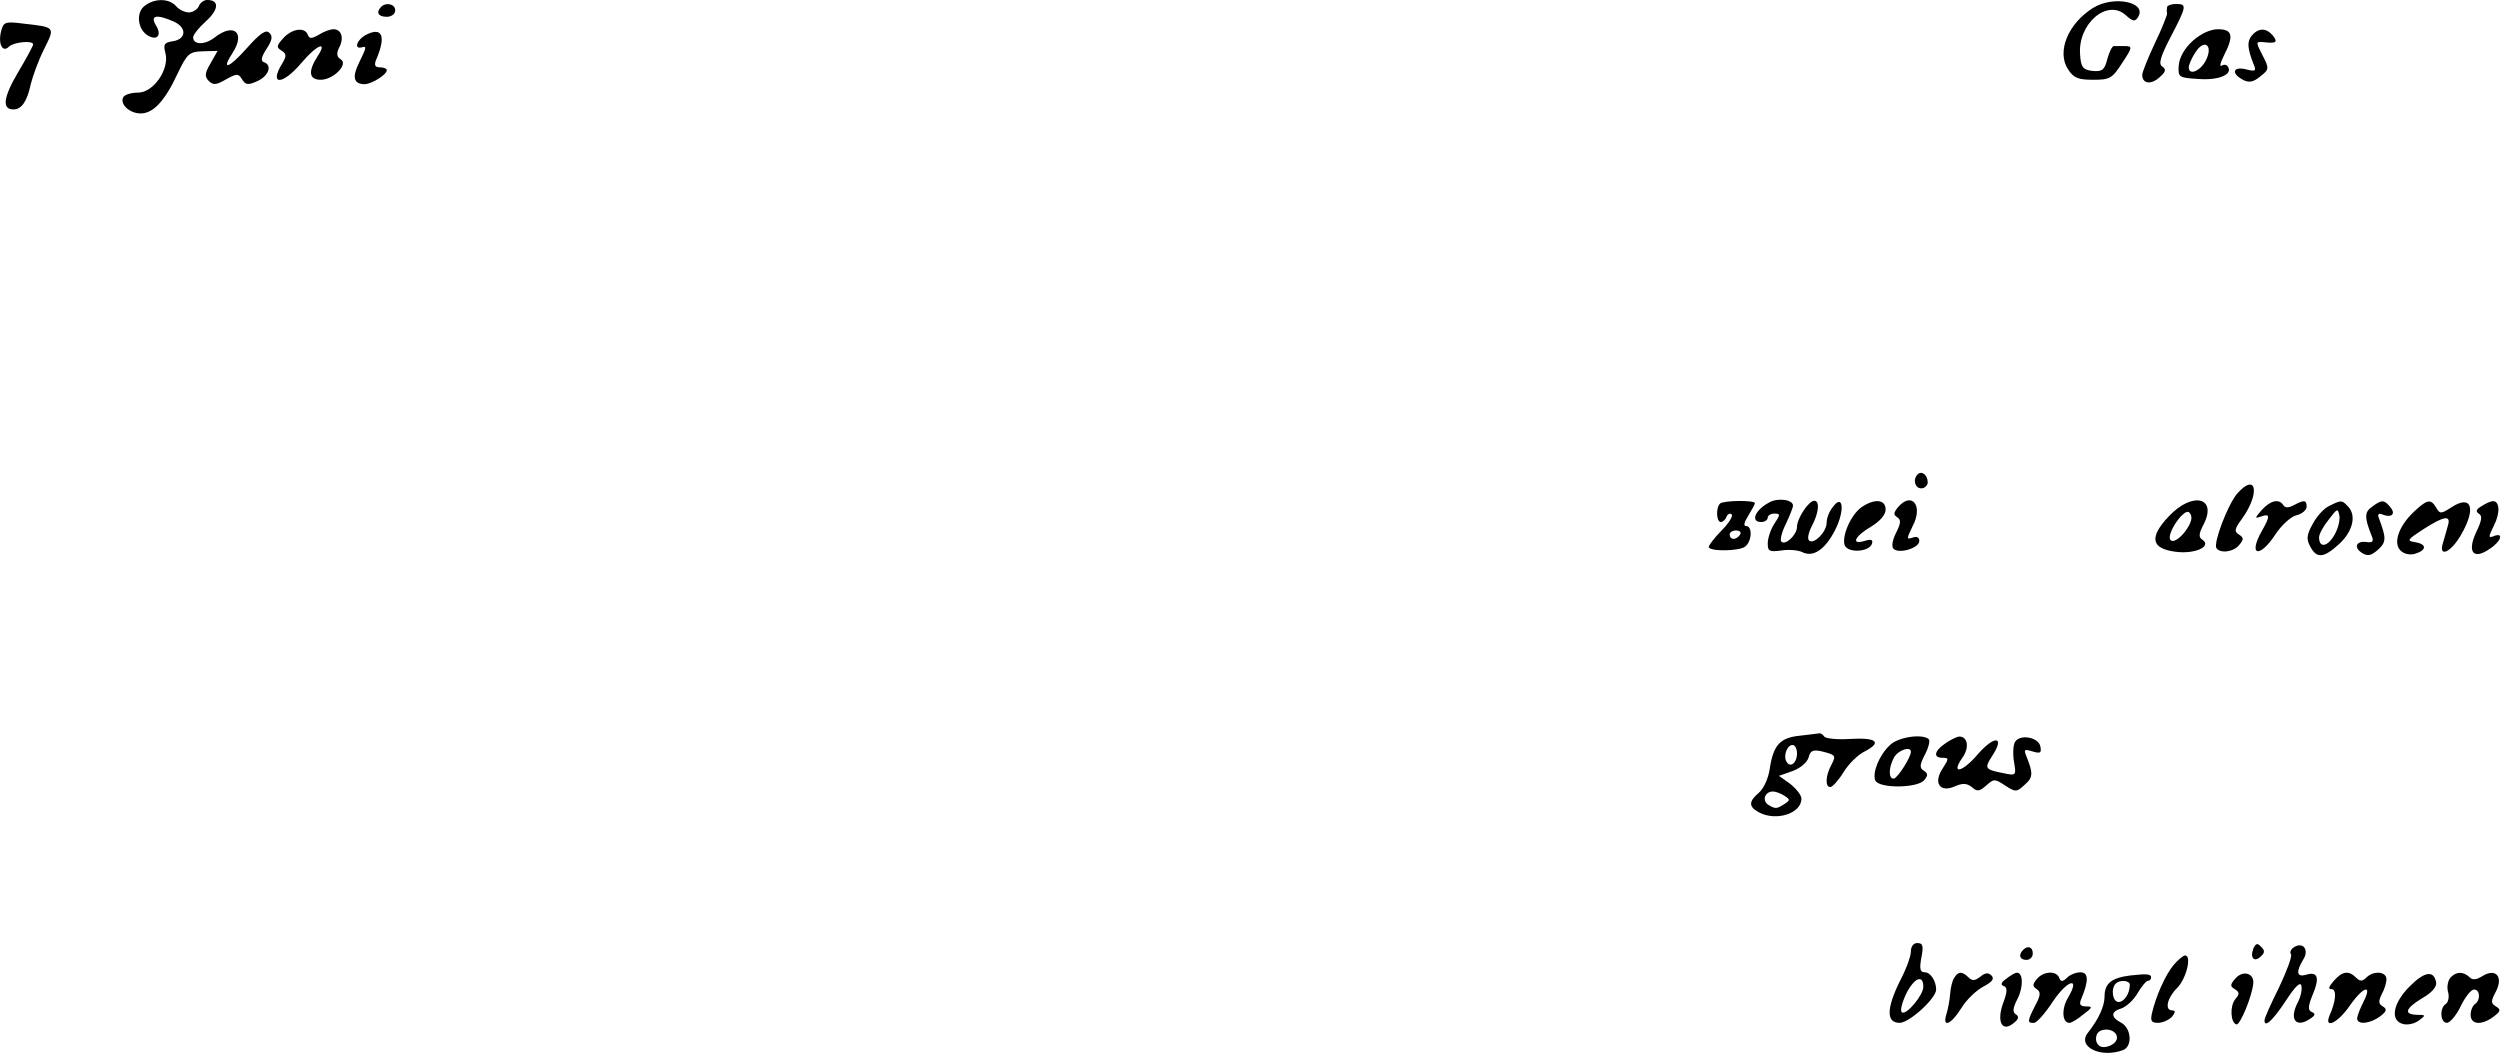
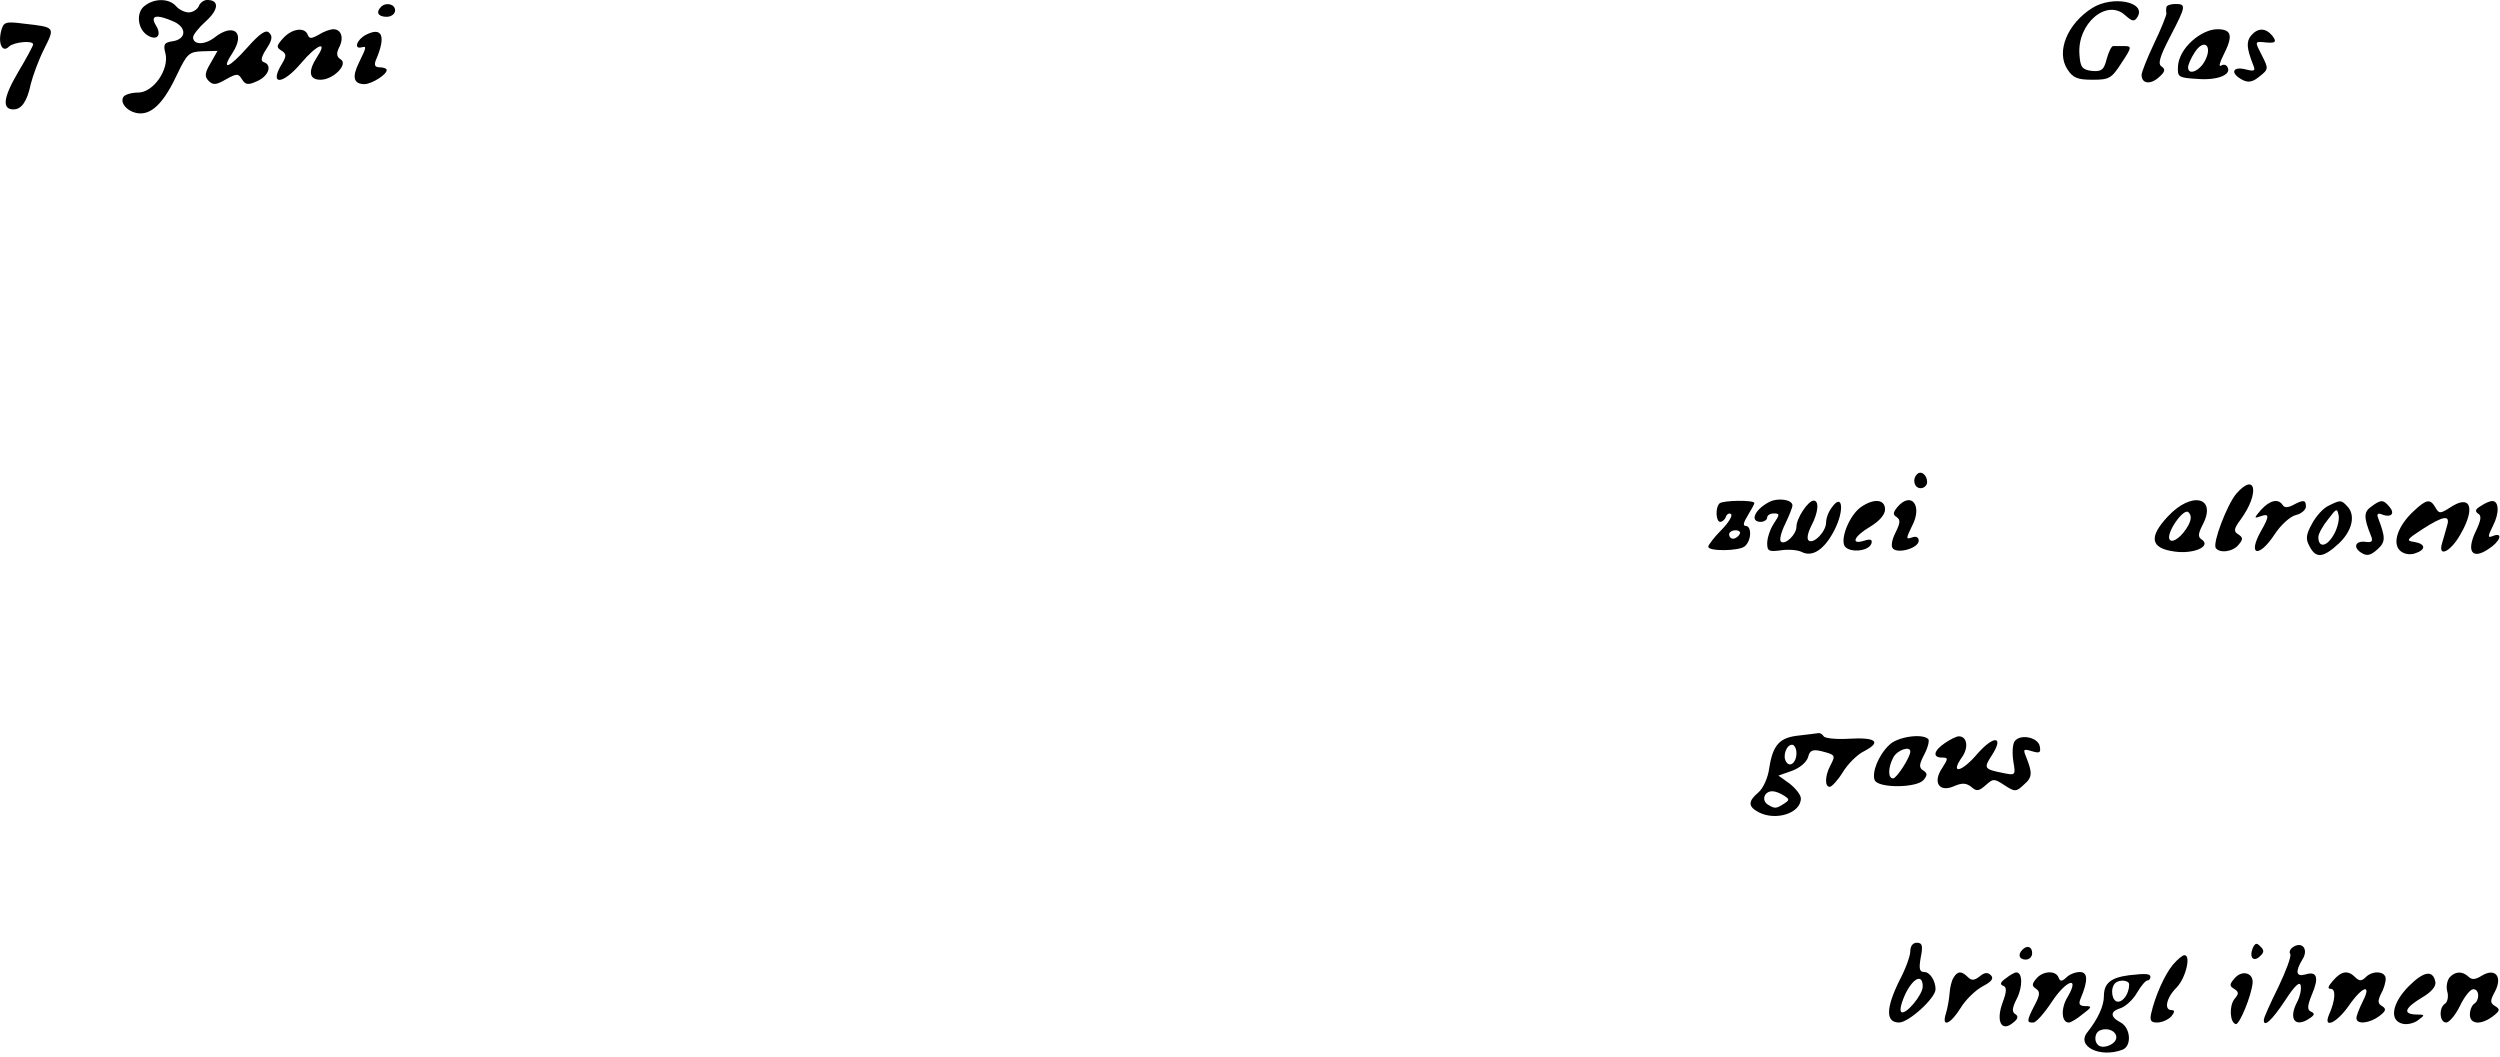
- <svg xmlns="http://www.w3.org/2000/svg" version="1.0" viewBox="0 0 593.816 250.084">
+ <svg xmlns="http://www.w3.org/2000/svg" version="1.0" viewBox="0 0 594 251">
  <path d="M34.448 1.327c-2.19 1.524-1.81 5.524.572 7.048 2.286 1.428 3.524 0 2-2.381-1.429-2.381.19-2.667 4.286-.858 3.143 1.429 2.952 4.19-.286 4.667-2 .286-2.286.762-1.714 2.857.952 3.81-2.858 9.334-6.477 9.334-1.619 0-3.143.476-3.524 1.047-.952 1.62 1.429 3.905 4.096 3.905 2.952 0 5.714-2.857 8.762-9.428 2.286-4.762 2.762-5.239 6-5.334l3.524-.095-1.62 2.857c-1.428 2.381-1.523 3.238-.475 4.286 1.047 1.048 1.81.952 4.095-.381 2.571-1.429 2.952-1.429 3.81 0 .857 1.333 1.428 1.429 3.714.38 2.667-1.237 3.524-3.809 1.428-4.475-.761-.286-.571-1.239.667-3.143 1.333-2 1.524-3.048.667-3.81-.762-.857-2.19.095-5.238 3.524-4.381 4.952-6.381 5.62-3.429 1.143 3.048-4.762.19-7.143-4.381-3.524-2.381 1.81-5.048 1.714-5.048-.095 0-.572 1.334-2.286 3.048-3.81 3.048-2.762 3.238-5.048.286-5.048-.762 0-1.715.667-2 1.524-.381.762-1.429 1.429-2.381 1.429-.953 0-2.286-.667-2.953-1.429-1.619-1.905-5.048-2-7.429-.19zm462.676.571c-5.905 3.715-8.667 10.381-5.905 14.572 1.334 2.095 2.477 2.476 6 2.476 3.905 0 4.477-.286 6.858-4 2.476-3.714 2.476-4 .667-4h-2.667c-.381 0-1.048 1.333-1.524 3.048-.667 2.666-1.238 3.047-3.524 2.857-2.286-.286-2.762-.857-2.952-3.905-.572-7.333 6.476-13.334 10.857-9.333 1.714 1.523 2.19 1.619 2.952.38 2.096-3.523-5.904-5.142-10.762-2.095zm-406.58-.286c-1.333 1.334-.666 2.381 1.334 2.381 1.048 0 2-.666 2-1.523 0-1.524-2.19-2-3.333-.858zm424.2.096c-.096.476-.096 1.143 0 1.524 0 .38-1.238 3.619-2.953 7.143-1.619 3.428-2.952 6.762-2.952 7.428 0 2.096 2.095 2.381 4.095.572 1.524-1.334 1.62-1.905.667-2.572-.953-.571-.476-2.286 2-7.048 3.81-7.333 3.905-7.81 1.238-7.81-1.143 0-2.095.382-2.095.763zM.257 7.422c-.762 3.048.381 5.238 1.905 3.62 1.143-1.048 5.714-1.525 5.714-.477 0 .286-1.619 3.333-3.619 6.667-3.524 6-3.81 8.762-1.047 8.762 1.904 0 3.238-1.905 4.095-6 .476-1.905 1.81-5.62 3.143-8.286C13.115 6.374 13.21 6.47 5.59 5.613 1.21 5.04.829 5.232.257 7.423zm67.05 1.62c-1.62 1.809-1.715 2.19-.477 2.952s1.238 1.333.286 2.952c-3.334 5.334-.096 5.429 4.476 0 3.714-4.381 6.381-5.429 3.81-1.524-2.286 3.524-2 5.524.762 5.524 3.047 0 6.666-3.714 4.762-4.857-.953-.572-1.048-1.429-.381-2.762 1.238-2.286.571-4.381-1.334-4.381-.762 0-2.38.571-3.524 1.333-1.714.953-2.19.953-2.571 0-.667-1.905-3.715-1.524-5.81.762zm19.619-.763c-2.19 1.143-2.953 3.524-.953 2.953 1.143-.286 1.143-.096-.666 3.619-1.715 3.428-1.334 5.143 1.333 5.143 1.81-.095 5.238-2.286 5.238-3.334 0-.38-.762-.666-1.619-.666-1.143 0-1.429-.476-.952-1.715 2.476-5.714 1.523-8-2.381-6zm433.913 1.429c-2 1.81-3.143 3.905-3.333 5.81-.19 2.857 0 2.952 4.666 3.238 4.762.38 8.191-1.048 7.048-2.858-.286-.571-.952-.666-1.524-.285-.571.285-.285-.762.572-2.476 2.38-4.667 2-6.191-1.429-6.191-1.81 0-4.095 1.048-6 2.762zm3.048 4.762c-1.334 2.476-4 3.524-4 1.524 0-.572.666-2.19 1.619-3.62 2.19-3.333 4.286-1.523 2.38 2.096zm10.952-6c-1.143 1.428-1.047 2.952.477 6.857.666 1.524.38 1.714-1.81 1.143-3.143-.762-3.62.952-.762 2.476 1.429.762 2.476.572 4.095-.762 2.19-1.714 2.19-1.905.572-5.047-1.62-3.143-1.62-3.239.095-3.143 3.143.38 3.62.095 2.381-1.524-1.619-1.905-3.429-1.905-5.048 0zm-79.335 104.192c-1.238 1.238-.666 3.334.858 3.334.762 0 1.523-.667 1.523-1.429 0-1.714-1.428-2.857-2.38-1.905zm75.811 4.667c-2.19 2.667-5.619 11.62-4.857 12.857.857 1.334 4.096.953 5.429-.761 1.143-1.334 1.048-1.715-.095-2.477-1.143-.666-1.048-1.333.666-3.619 4.477-6.19 3.524-11.333-1.143-6zm-111.05 2c-3.428 1.81-4.57 4.667-1.904 4.667.762 0 1.524-.476 1.524-1.048 0-.476.666-.952 1.524-.952 1.523 0 1.523.19 0 2.476-.858 1.333-1.524 3.429-1.524 4.572 0 1.904.38 2.095 3.238 1.714 1.714-.286 4-.095 4.952.38 2.572 1.334 5.429-.57 7.81-5.237 2.381-4.667 1.905-8.858-.571-5.429-.858 1.048-1.429 2.667-1.429 3.62 0 2.19-2.857 5.142-4.095 4.38-.572-.38-.286-1.81.571-3.524 1.714-3.238 1.905-6 .572-6-1.334 0-4.096 4.19-4.096 6.19 0 1.906-2.762 4.477-3.714 3.525-.381-.381.095-2.286 1.047-4.19.953-2.001 1.715-3.906 1.715-4.382 0-1.429-3.62-1.905-5.62-.762z" />
  <path d="M408.551 119.615c-1.048 1.047-.857 4.38.19 4.38.477 0 1.143-.57 1.334-1.237.286-.667.857-.953 1.238-.572s-.667 2.096-2.38 3.81c-1.715 1.714-3.049 3.524-3.049 3.905 0 1.143 7.334 1.047 8.667-.095 1.62-1.334 1.715-4.858.19-4.858-.666 0-.475-.857.477-2.38.857-1.43 1.619-2.763 1.619-3.048 0-.762-7.524-.667-8.286.095zm4.762 7.333c-.286.572-1.048 1.048-1.524 1.048-.571 0-.952-.476-.952-1.048 0-.476.667-.952 1.524-.952s1.333.476.952.952zm28.858-6.476c-2.572 1.81-4.762 6.953-4 9.048.762 1.905 5.81 1.619 6.476-.381.286-.953-.19-1.143-1.714-.667-3.334 1.048-2.476-1.047 1.428-3.333 2.19-1.334 3.524-2.857 3.524-4.096 0-2.476-2.666-2.666-5.714-.571zm8.571.095c-.952 1.238-1.047 1.715-.095 2.286.953.667.857 1.429-.286 3.714-.857 1.715-1.142 3.239-.571 3.81 1.333 1.238 6.095-.19 6.095-1.905 0-.857-.666-1.143-1.619-.762-1.428.476-1.428.286 0-2.666 2.667-4.953-.19-8.477-3.524-4.477zm64.383 2.096c-4.667 4.952-4.19 7.619 1.524 8.38 4.571.667 8.857-1.237 6.476-2.857-.953-.571-.857-1.428.286-3.619 3.333-6.476-2.667-7.905-8.286-1.904zm4.857 2.095c-1.429 2.667-3.81 4.476-4.476 3.428-.953-1.428 3.333-7.619 4.476-6.476.762.762.667 1.714 0 3.048zm17.238-3.62c-1.714 2-1.714 2.096-.095 1.525 2.095-.762 2.095 0 .19 3.333-3.428 6-.666 6.762 3.144.952 1.428-2.19 3.714-4.285 5.047-4.571 1.238-.286 2.381-1.238 2.381-2 0-1.62-.571-1.715-3.047-.381-1.239.666-2.096.666-2.477 0-1.047-1.62-3.047-1.143-5.143 1.143zm16-.952c-1.237.572-2.952 2.477-3.904 4.286-1.429 2.572-1.524 3.62-.572 5.334 1.524 2.952 3.239 2.761 6.953-.667 3.238-3.048 4.095-6.857 1.905-8.953-1.334-1.428-1.524-1.428-4.381 0zm1.048 7.239c-1.619 2.571-3.428 2.666-3.428.19 0-.762 1.047-2.667 2.285-4.19 2.096-2.763 2.191-2.763 2.572-.762.095 1.238-.476 3.333-1.429 4.762zm9.143-7.048c-1.81 1.238-1.81 2.571-.095 6.857.572 1.333.286 1.714-1.143 1.524-2.476-.381-3.238 1.238-1.143 2.571 1.334.858 2.19.667 3.81-.762 2-1.81 2-2.762.19-7.524-.38-.952 0-1.238 1.048-.761 2.095.761 3.048-.286 1.62-1.905-1.43-1.715-2-1.715-4.287 0zm10.096 1.047c-3.715 3.429-5.143 7.524-3.334 9.334.858.857 2.286 1.143 3.524.762 2.762-.857 2.762-2.286-.095-2.762-2-.286-1.81-.572 2-3.048 5.048-3.238 6.667-3.428 5.81-.762-.286 1.143-.857 2.953-1.143 4-1.143 3.62 1.905 2.286 4.286-1.904 3.714-6.382 2.476-9.715-2.381-6.477-2.381 1.524-2.667 1.524-3.524 0-1.238-2.095-2.096-2-5.143.857zm16-1.238c-1.333.762-1.524 1.238-.762 1.81.953.476.762 1.619-.571 4.38-2.19 4.668-.762 6.668 3.047 4.096 2.858-1.81 3.62-4.095 1.143-3.143-1.333.572-1.333.19 0-2.476 1.524-2.952 1.429-5.905-.285-5.81-.381 0-1.62.477-2.572 1.143zM427.41 174.76c-4.572.476-6.191 2.19-7.048 7.81-.286 2.19-1.429 4.761-2.572 5.714-2.476 2.095-2.476 3.333 0 4.667 4.096 2.19 10.096.285 10.096-3.239 0-.857-1.238-2.38-2.667-3.523l-2.667-1.905 3.239-1.143c1.81-.667 3.428-2 3.81-3.238.38-1.62 1.047-1.905 3.142-1.429 3.333.857 3.429.953 2.19 3.334-1.333 2.476-1.428 5.143-.19 5.143.476 0 1.905-1.524 3.143-3.524 1.143-1.905 3.429-4.19 5.048-4.953 4.19-2.19 2.857-3.333-3.62-2.952-2.952.19-5.714-.096-6-.572-.38-.571-.952-.857-1.238-.762-.38.096-2.476.286-4.666.572zm-.572 4.19c0 2.286-1.619 3.524-2.476 2-.857-1.333.095-4 1.429-4 .571 0 1.047.953 1.047 2zm-2.952 10.096c1.333.857 1.333 1.047 0 1.905-1.905 1.238-2.19 1.238-3.905.19-1.524-1.048-.762-3.143 1.143-3.143.666 0 1.905.476 2.762 1.048zm24.953-12c-2.572 2.476-4.096 6.476-3.429 8.285.762 2 10 1.905 11.62 0 .952-1.142.952-1.619-.096-2.285-1.048-.667-.952-1.429.286-3.81.857-1.619 1.238-3.238.952-3.619-1.428-1.429-7.429-.571-9.333 1.429zm5.047 1.523c0 1.334-3.238 6.381-4.095 6.381-1.238 0-1.238-2.571.095-5.047.953-1.715 4-2.762 4-1.334zm8.191-2c-2.667 1.81-2.952 3.429-.667 3.429 1.524 0 1.524.19 0 2.571-2.285 3.43-.571 5.81 2.953 4.191 1.81-.762 2.762-.762 4 .19 1.238 1.143 1.81 1.048 3.428-.38 1.81-1.62 2-1.62 4.477 0 2.476 1.619 2.762 1.619 4.667-.19 2-1.715 2-2.763.38-6.763-.666-1.619-.476-1.714 1.43-1.143 1.904.572 2.19.381 1.904-1.143-.381-2.19-4.762-3.047-6-1.143-.476.667-.572 2.858-.286 4.667.571 3.429.571 3.429-2.667 2.762-4.285-.857-4.38-1.143-2.476-4.095 3.048-4.667.572-4.953-3.429-.381-3.714 4.38-6.571 4.952-3.619.762 1.62-2.286 1.238-4.953-.762-4.953-.571 0-2.095.762-3.333 1.62zm-8.19 49.43c0 1.143-1.144 4.286-2.572 6.952-3.238 6.572-3.334 10-.095 10 2.285 0 8.666-5.809 8.666-7.904 0-2-1.333-4.096-2.666-4.096-1.143 0-1.334-.762-.857-3.428.571-2.857.38-3.524-.953-3.524-.952 0-1.524.857-1.524 2zm2.952 8.381c0 2-4 6.762-5.048 6.095-.571-.285 0-2.38 1.048-4.571 1.905-3.714 4-4.476 4-1.524zm78.382-9.048c-.857 2.286.286 3.334 1.81 1.81.952-.857.952-1.429 0-2.286-.857-.952-1.238-.762-1.81.476zm9.715-.38c-.762.475-1.143 1.237-.762 1.714.286.571-1.048 4.095-2.857 7.905-1.905 3.81-3.429 7.238-3.429 7.714-.095 2 1.905.19 5.048-4.572 2.286-3.523 3.524-4.666 3.714-3.523.19.952-.19 2.571-.762 3.714-2.286 4.19-.571 6.476 2.953 4 1.143-.762 1.143-1.143.285-1.524-.952-.38-.952-1.333.19-4.095 1.715-4 1.239-5.62-1.523-4.762-2.286.667-2.476-.667-.762-3.524 1.524-2.286.095-4.381-2.095-3.048zm-64.382.666c-1.239 1.238-.762 2.381.761 2.381.858 0 1.524-.667 1.524-1.524 0-1.524-1.143-2-2.285-.857zm35.715 3.62c-1.905 2.285-4.191 7.333-5.143 11.523-.381 1.714-.096 2.19 1.428 2.19 1.143 0 2.572-.666 3.334-1.428.857-1.048.857-1.524.095-1.524-1.905 0-1.238-2.952 1.143-5.333 2.19-2.19 3.524-7.715 1.905-7.715-.477 0-1.715 1.048-2.762 2.286zm-52.097 3.047c-.476.666-.857 2.38-.952 3.714-.095 1.333-.476 3.524-.857 4.762-1.143 3.524 1.047 2.667 3.524-1.333 1.142-1.905 3.523-4.19 5.143-5.048 2.19-1.143 2.762-1.905 2-2.667-.762-.762-1.524-.666-2.667.286-1.238.952-1.905 1.048-2.762.19-1.524-1.523-2.476-1.523-3.429.096zm12.381.19c-1.238.857-1.428 1.429-.666 1.715.952.285.952 1.333-.095 4.095-1.62 4.476-.19 7.048 2.571 4.667 1.143-.858 1.238-1.524.476-2-.857-.477-.762-1.524.381-3.715 1.429-2.857 1.334-6.286-.19-6.19-.381 0-1.524.666-2.477 1.428zm7.239.095c-1.048 1.239-1.048 1.715 0 2.381.952.667.952 1.43-.381 3.905-1.905 3.715-1.905 4.19-.286 4.096.667 0 2.667-2.286 4.476-5.048 3.429-5.143 6.667-6.095 3.62-.952-1.62 2.666-1.43 6.095.38 6 .381 0 1.905-.858 3.239-2 2.19-1.62 2.285-1.905.666-1.905-1.428 0-1.714-.476-1.143-1.81 1.81-4.286 1.715-6.286-.19-6.286-1.048 0-2.572.572-3.238 1.334-1.048.952-1.429.952-1.81 0-.667-1.81-3.81-1.62-5.333.285zm22.095-.857c-4.38.572-6 1.905-6 4.953 0 2.38-1.428 5.428-3.905 8.571-2.762 3.334 2.953 6.191 8.286 4.191 2.286-.857 2-5.143-.38-6.476-2.572-1.334-2.572-2.667 0-3.429 1.142-.381 2.952-2 3.904-3.714.953-1.62 2.095-2.953 2.476-2.858.286 0 .572-.285.667-.666.095-.953-.857-1.048-5.048-.572zm0 2.19c0 2.096-1.333 4.096-2.666 4.096-1.429 0-1.905-3.143-.667-4.38.952-.953 3.333-.763 3.333.285zm-3.047 12.573c0 1.523-2.762 2.761-4.096 2-1.333-.858-1.142-3.239.381-3.715 1.81-.666 3.715.286 3.715 1.715zm28-13.906c-1.143 1.334-1.143 1.715 0 2.381 1.143.762 1.143 1.143.096 2.381-1.334 1.62-1.143 5.62.285 6 .857.191 3.715-6.666 4-9.81.19-2.475-2.666-3.142-4.38-.952zm23.525.381c-1.239 1.429-1.429 2-.572 2 1.238 0 1.143 2.667-.476 6.286-1.333 3.334 2 1.715 4.762-2.285 3.238-4.667 5.524-5.334 3.333-1.048-.857 1.714-1.524 3.429-1.524 4 0 1.62 3.143 1.238 5.43-.476 1.618-1.238 1.713-1.715.666-2.381-1.048-.572-1.048-1.238-.286-2.857.667-1.143 1.143-2.762 1.143-3.62 0-1.81-3.048-2.095-4.762-.38-.952.952-1.524.952-2.476 0-1.715-1.715-3.238-1.524-5.238.761zm18 1.334c-4 4-4.762 8.19-1.524 8.952 1.048.286 2.762-.095 3.714-.857 1.715-1.238 1.62-1.333-.476-1.333-3.238-.095-2.762-1.524 1.334-4 2.19-1.238 3.428-2.667 3.238-3.715-.572-2.952-2.762-2.571-6.286.953zm9.62-2c-.572.762-.858 2.286-.477 3.428.286 1.143 0 2.381-.571 2.762-1.524.953-1.334 4.477.285 4.477.667 0 2.19-1.715 3.238-3.905 1.048-2.19 2.477-4 3.143-4 1.524-.096 1.62 2.571.286 3.428-.571.381-1.048 1.524-1.048 2.572 0 2.38 2.667 2.571 5.524.38 1.62-1.237 1.715-1.618.477-2.38-1.239-.762-1.239-1.238 0-3.524 1.81-3.524 0-5.62-3.143-3.714-1.524.952-2.381 1.047-3.143.285-1.524-1.428-3.238-1.333-4.572.19z" />
</svg>
